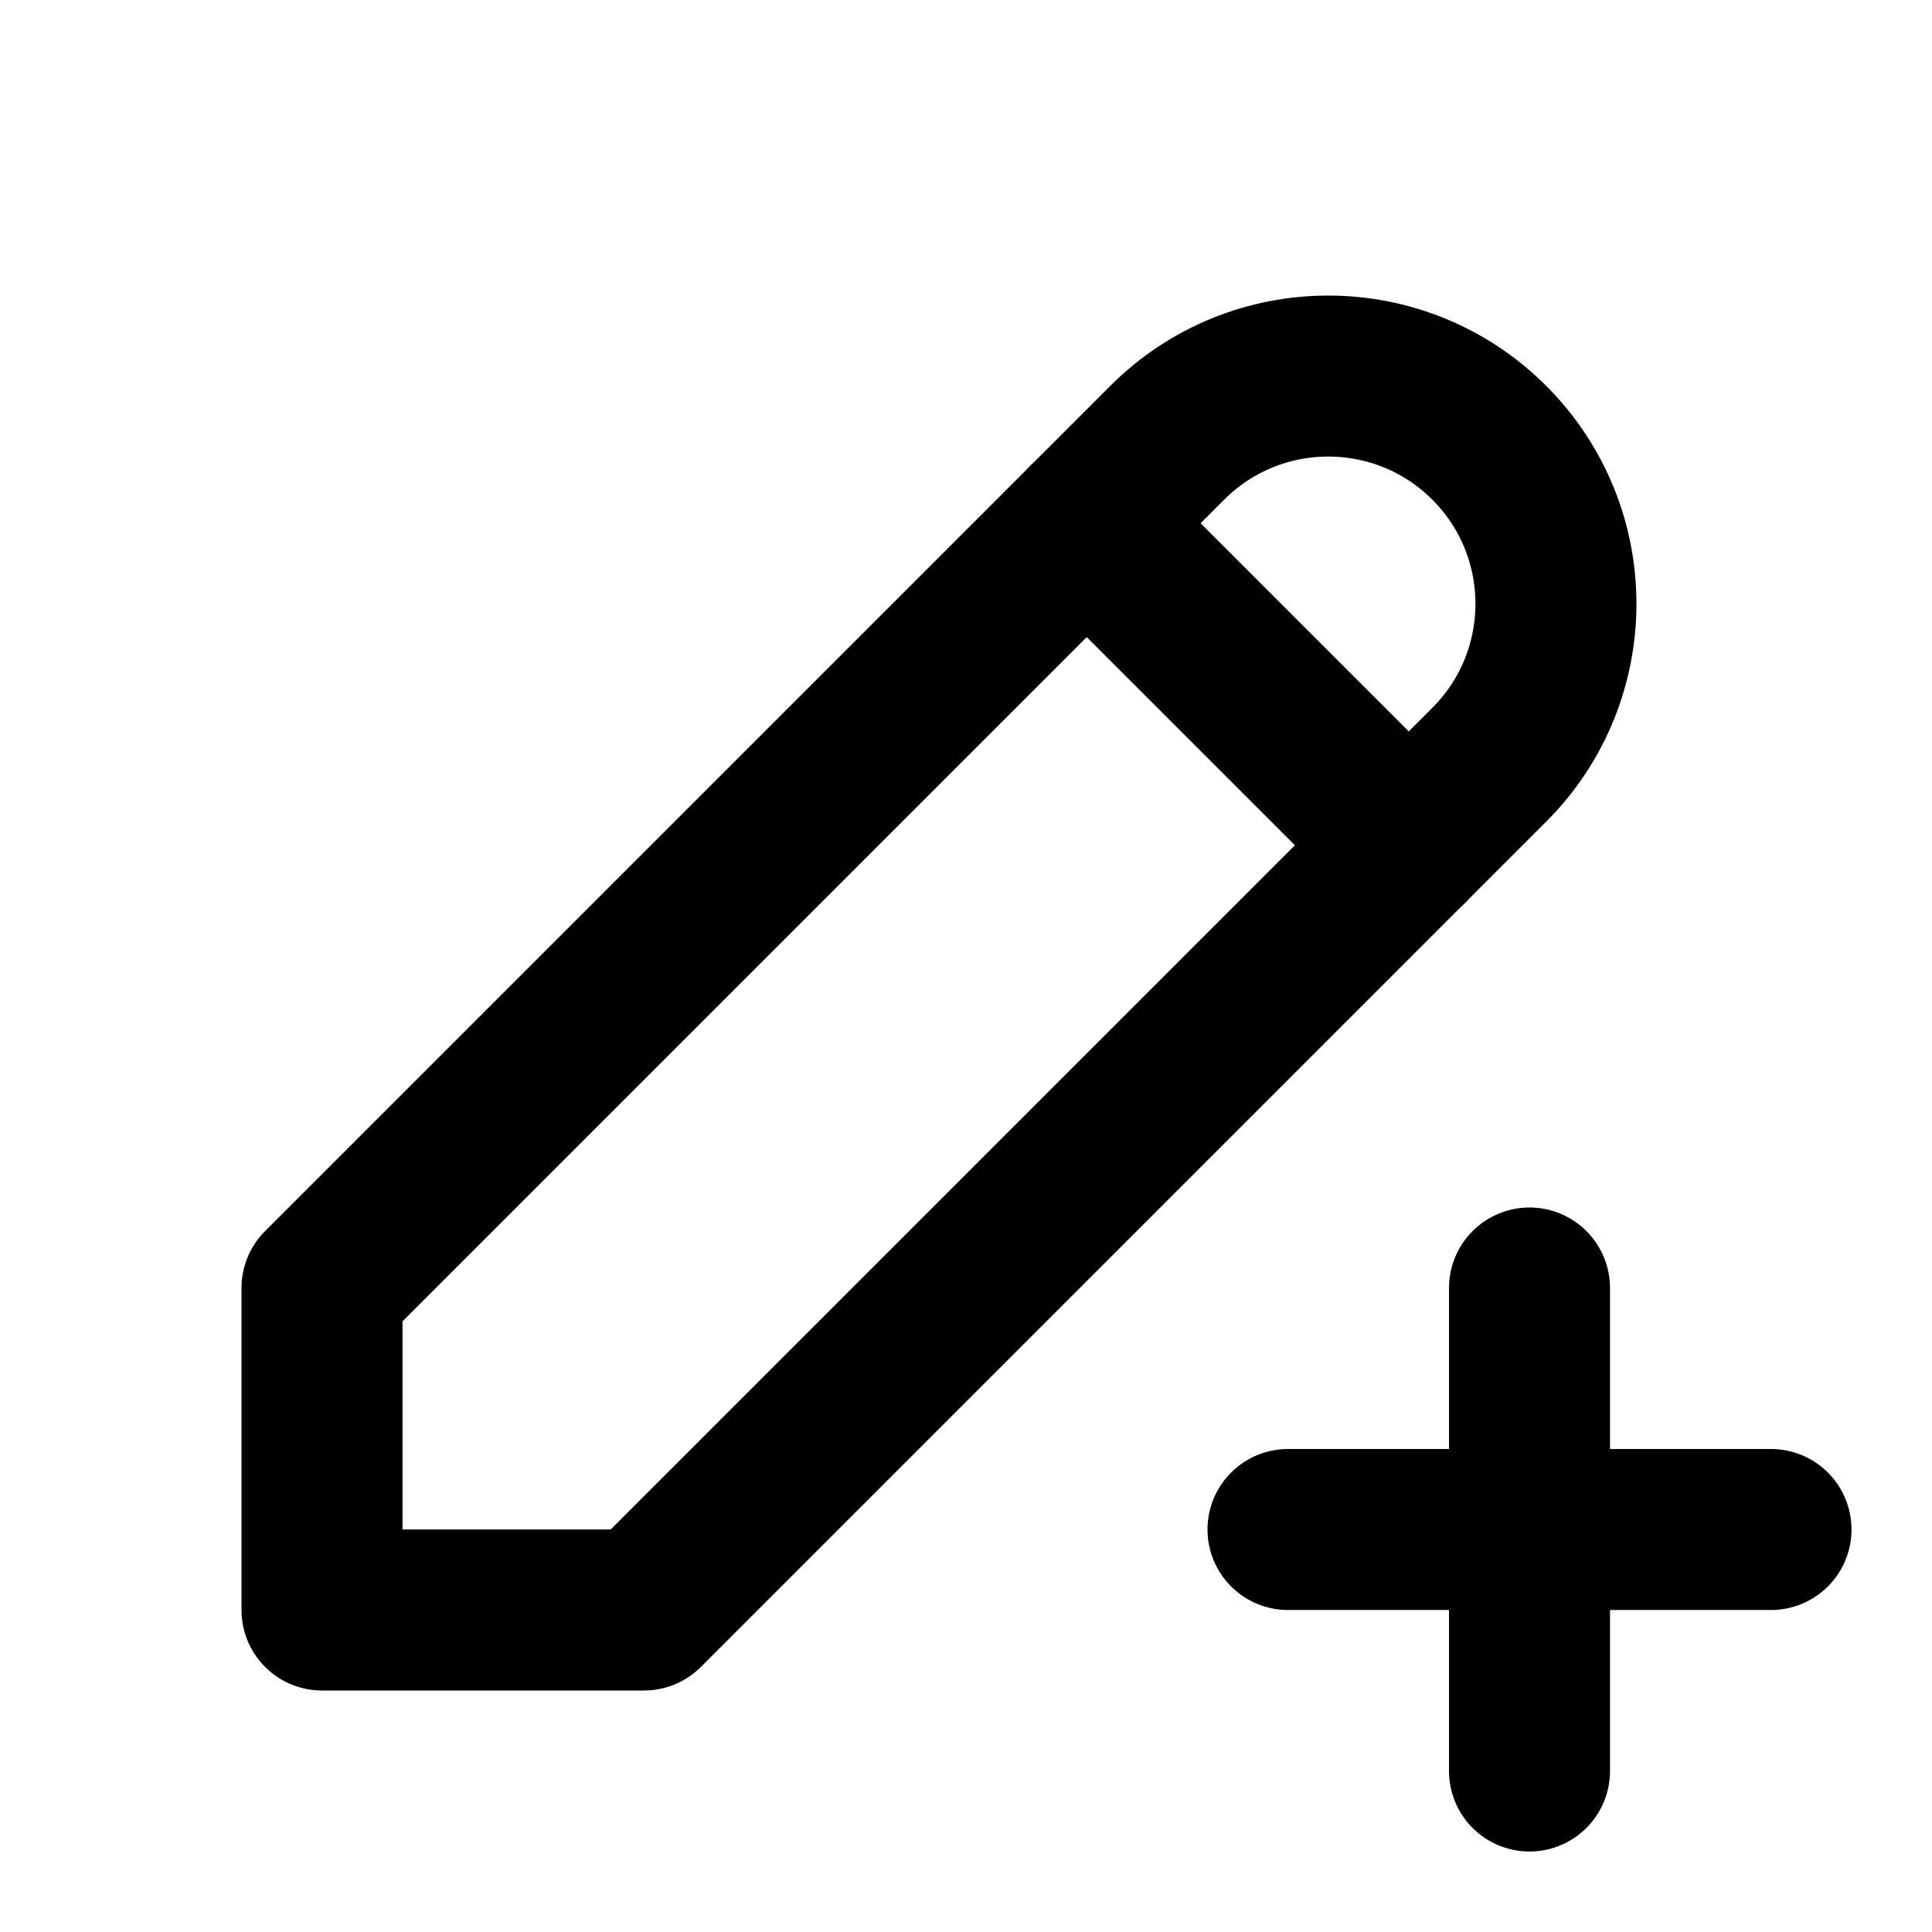
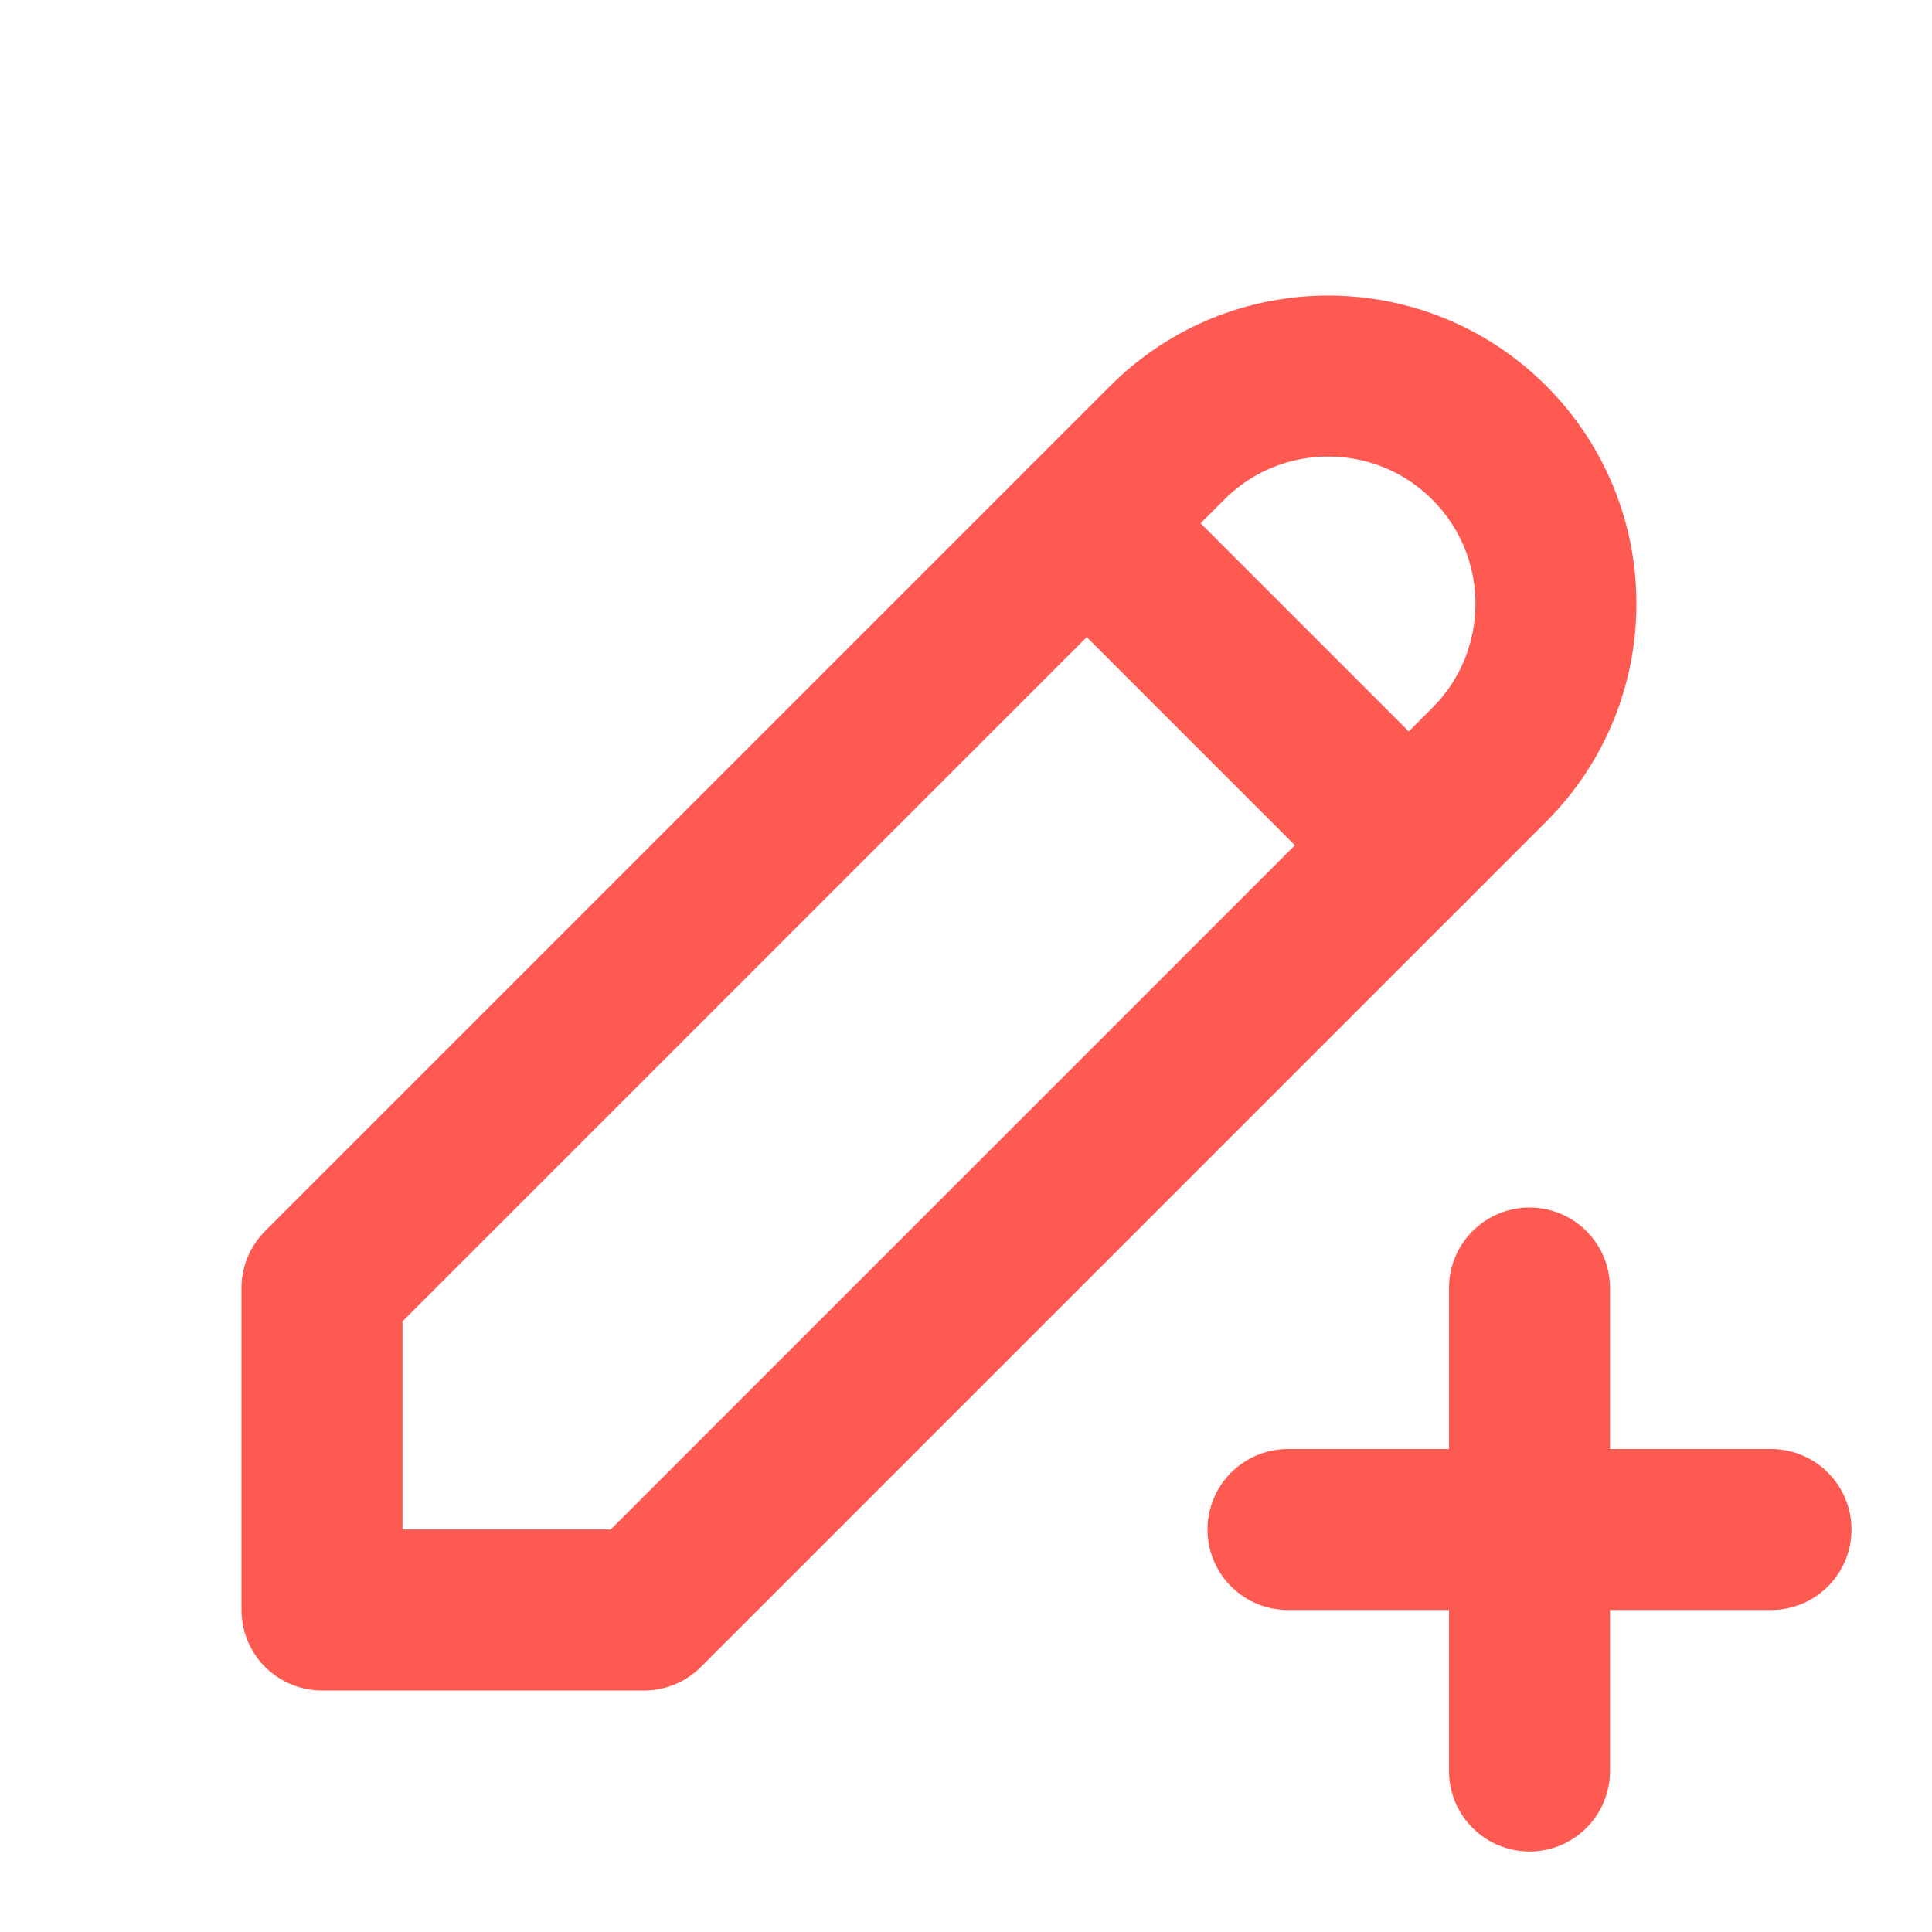
- <svg xmlns="http://www.w3.org/2000/svg" width="24" height="24" viewBox="0 0 24 24" fill="none" stroke="currentColor" stroke-width="2" stroke-linecap="round" stroke-linejoin="round" class="icon icon-tabler icons-tabler-outline icon-tabler-pencil-plus">
+ <svg xmlns="http://www.w3.org/2000/svg" width="24" height="24" viewBox="0 0 24 24" fill="none" stroke="#ff5a52" stroke-width="2" stroke-linecap="round" stroke-linejoin="round" class="icon icon-tabler icons-tabler-outline icon-tabler-pencil-plus">
  <path stroke="none" d="M0 0h24v24H0z" fill="none" />
  <path d="M4 20h4l10.5 -10.5a2.828 2.828 0 1 0 -4 -4l-10.5 10.5v4" />
  <path d="M13.5 6.5l4 4" />
  <path d="M16 19h6" />
  <path d="M19 16v6" />
</svg>
